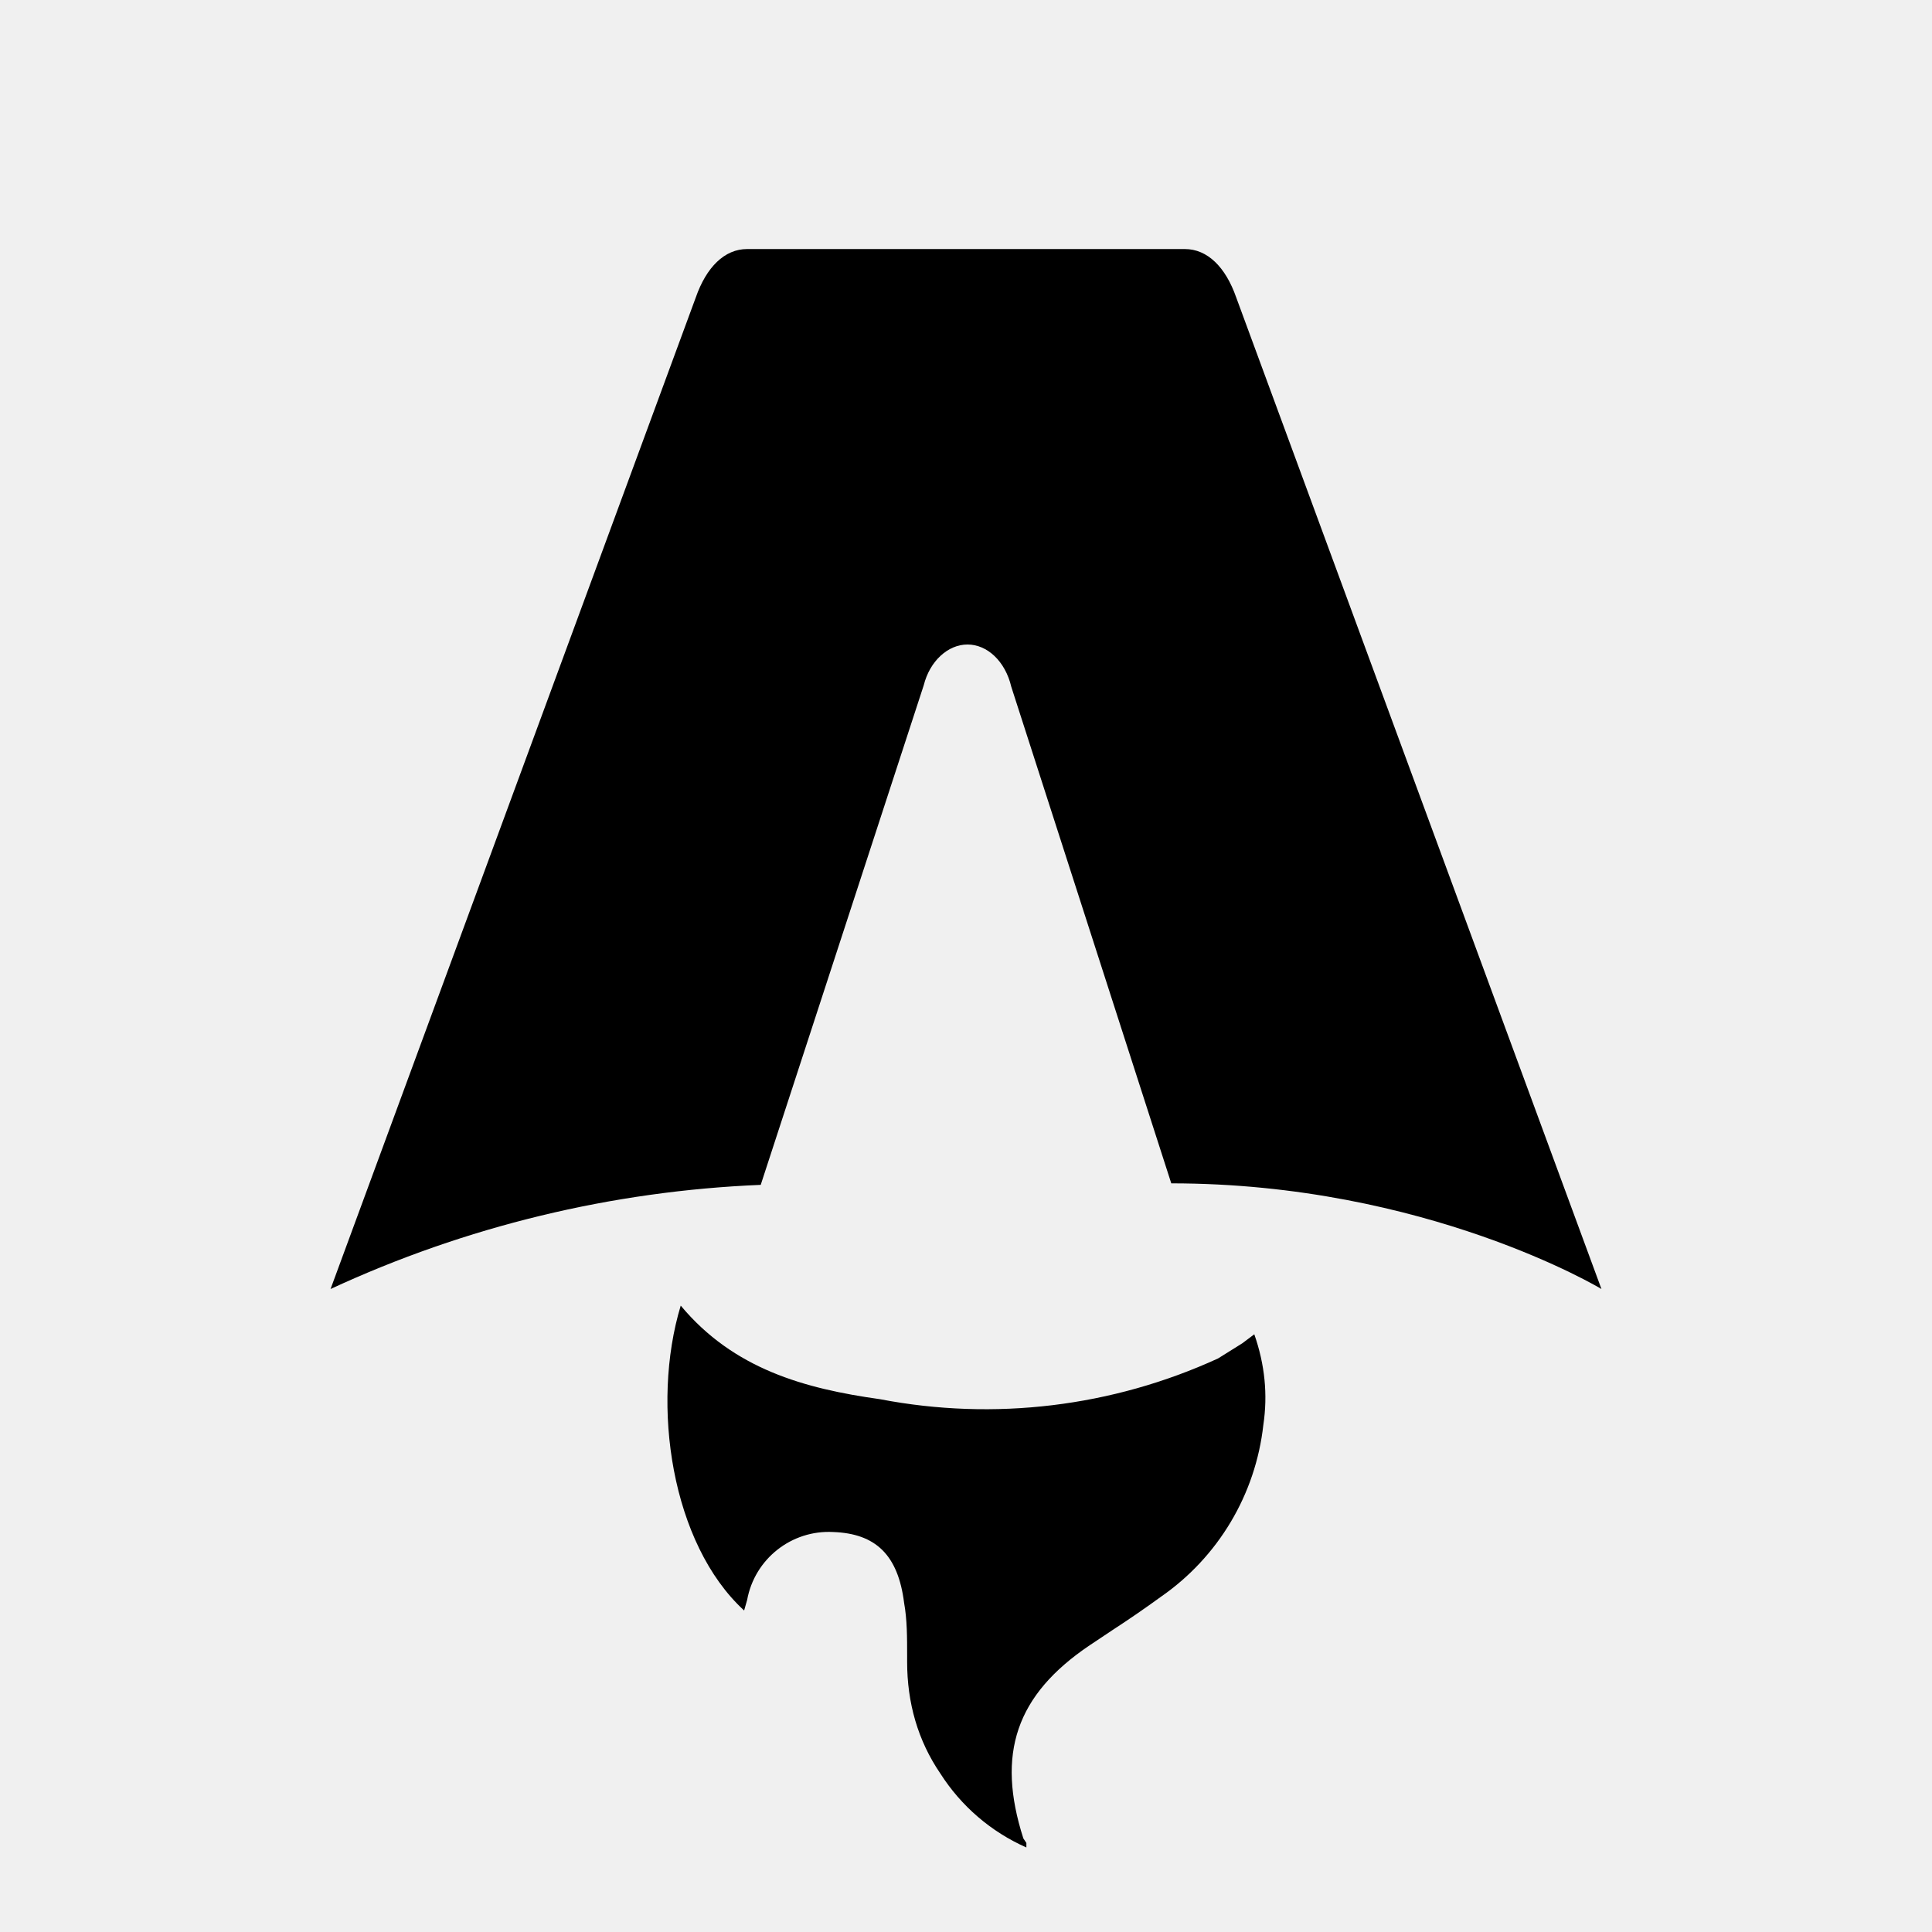
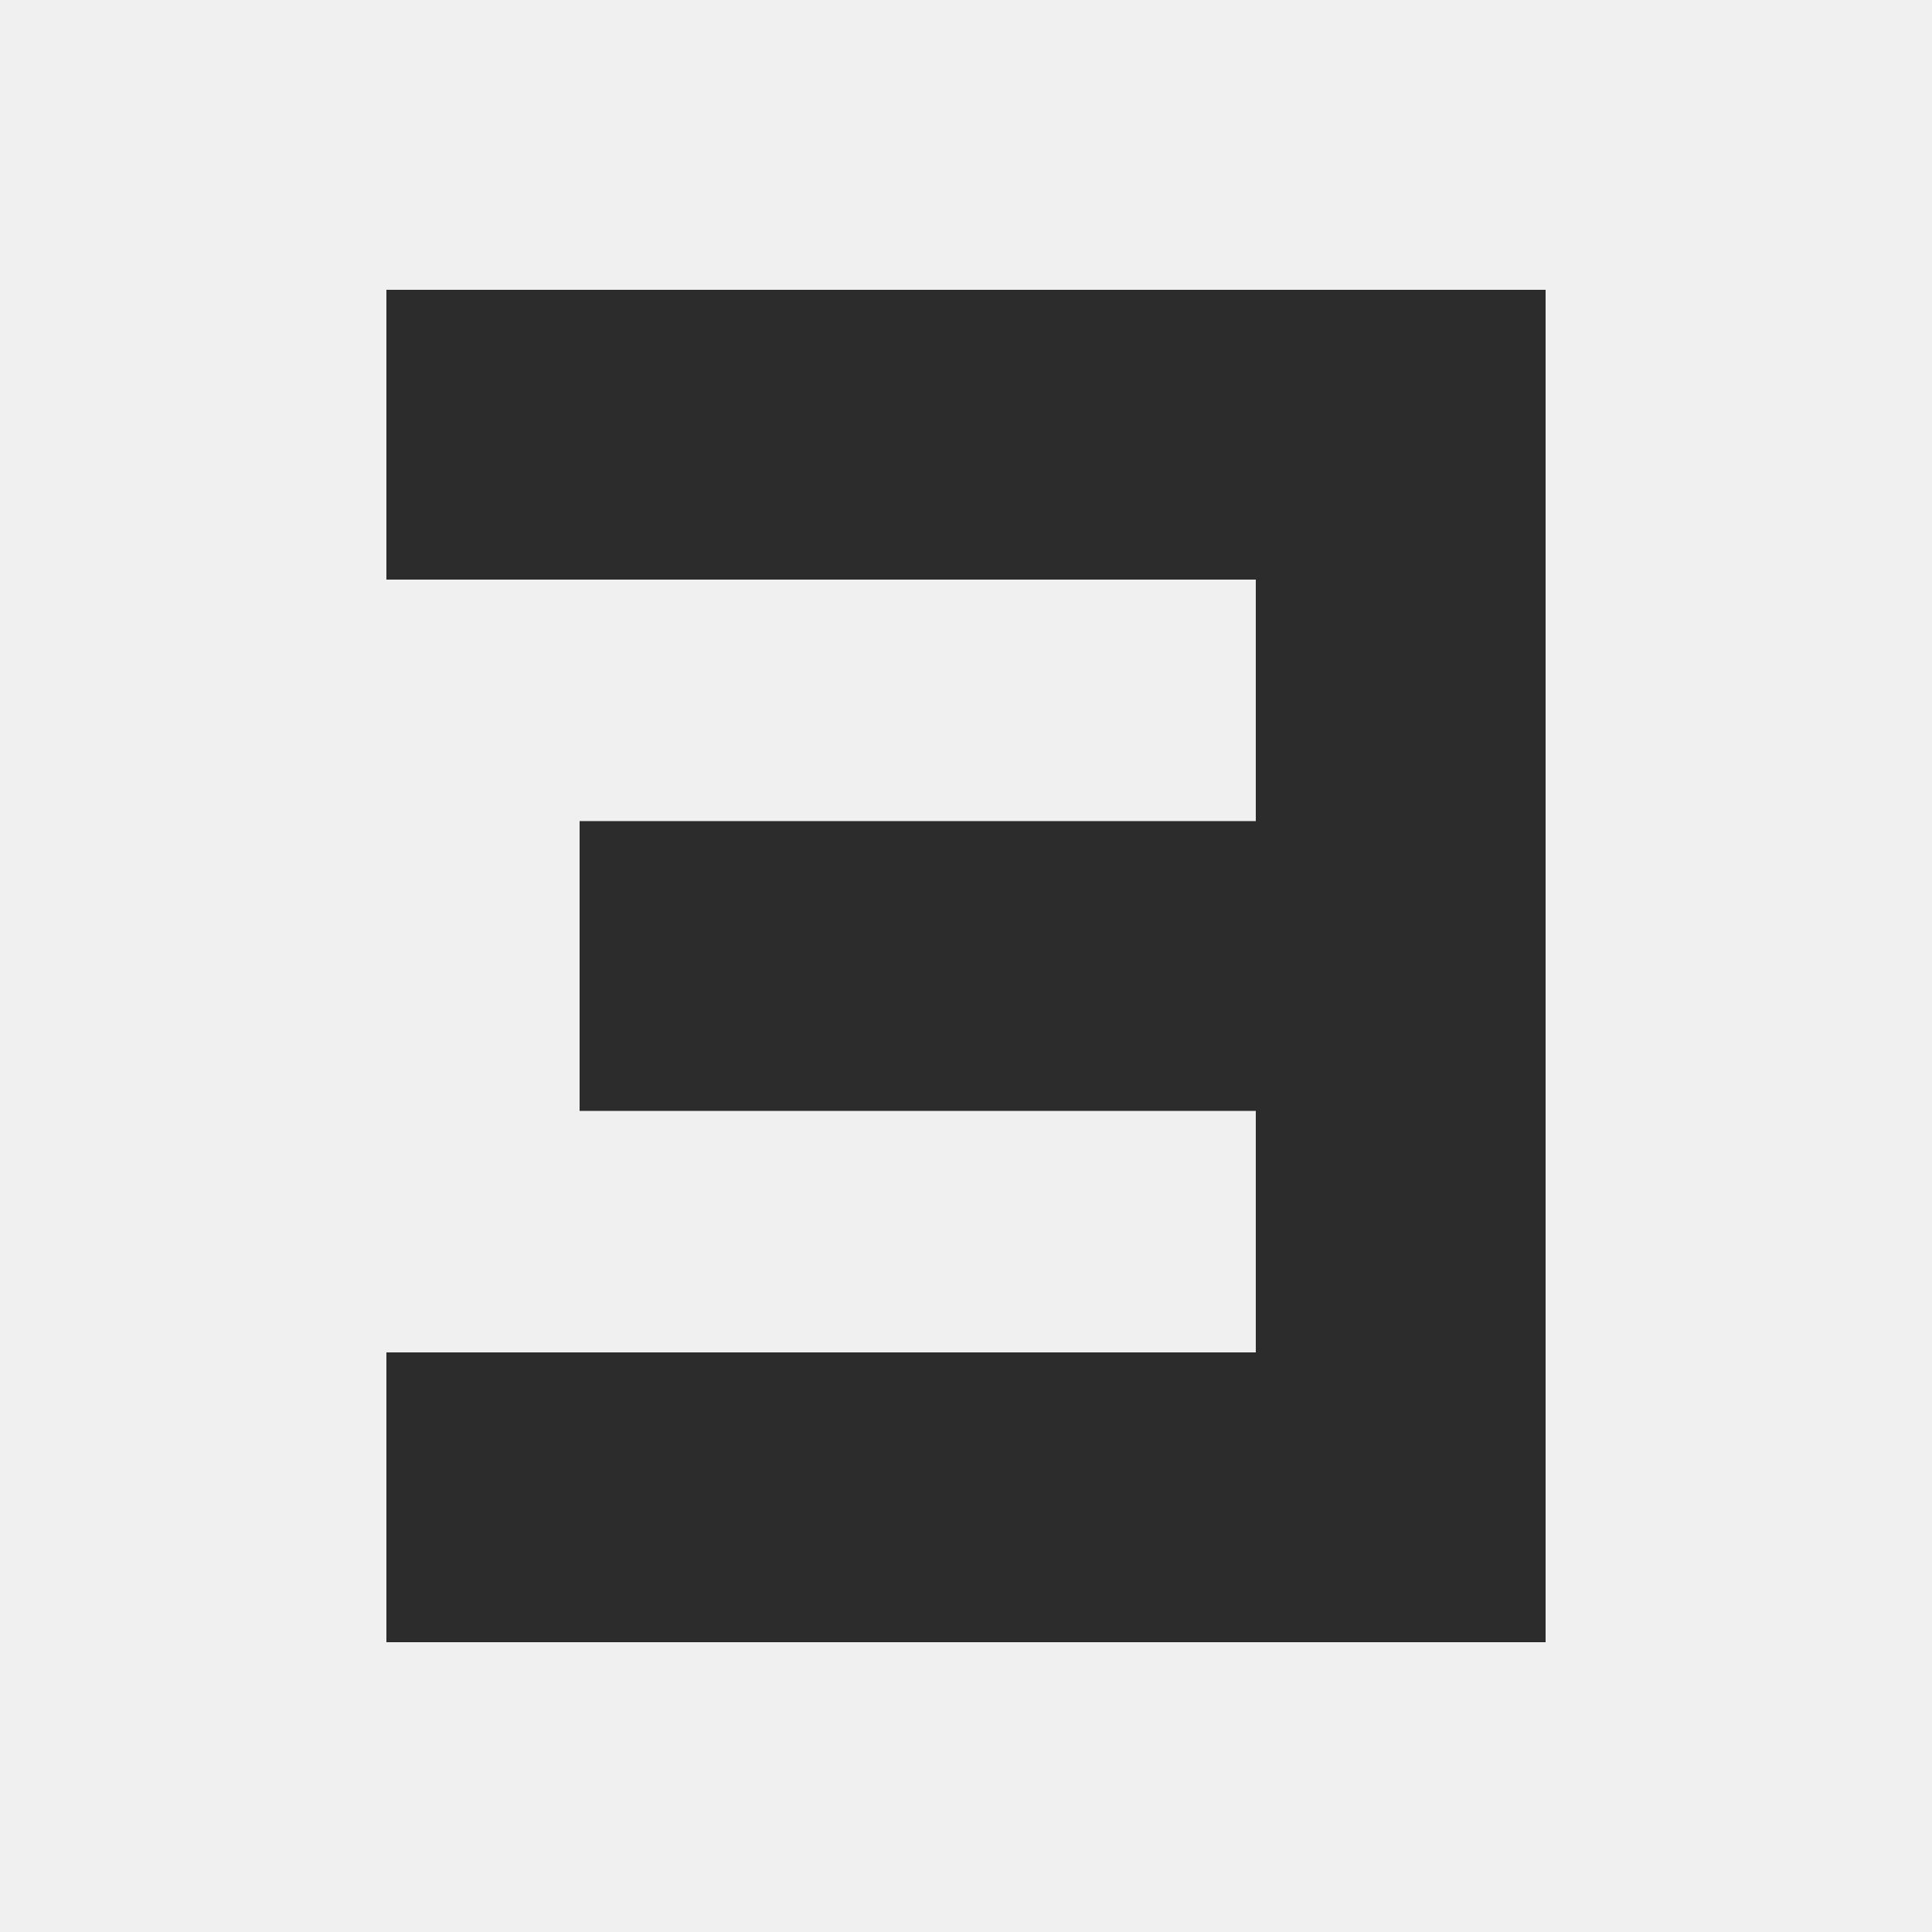
- <svg xmlns="http://www.w3.org/2000/svg" fill="none" viewBox="0 0 128 128">
-   <path d="M50.4 78.5a75.1 75.1 0 0 0-28.5 6.9l24.2-65.7c.7-2 1.9-3.2 3.4-3.2h29c1.5 0 2.7 1.2 3.4 3.2l24.2 65.7s-11.6-7-28.5-7L67 45.5c-.4-1.7-1.6-2.8-2.9-2.8-1.3 0-2.5 1.1-2.9 2.7L50.4 78.5Zm-1.1 28.2Zm-4.2-20.2c-2 6.6-.6 15.8 4.2 20.2a17.5 17.5 0 0 1 .2-.7 5.5 5.5 0 0 1 5.7-4.5c2.8.1 4.3 1.5 4.7 4.7.2 1.1.2 2.3.2 3.5v.4c0 2.7.7 5.2 2.2 7.4a13 13 0 0 0 5.7 4.9v-.3l-.2-.3c-1.8-5.6-.5-9.5 4.4-12.8l1.5-1a73 73 0 0 0 3.2-2.2 16 16 0 0 0 6.8-11.4c.3-2 .1-4-.6-6l-.8.6-1.6 1a37 37 0 0 1-22.4 2.7c-5-.7-9.7-2-13.2-6.2Z" />
-   <style>
-         path { fill: #000; }
-         @media (prefers-color-scheme: dark) {
-             path { fill: #FFF; }
-         }
-     </style>
+ <svg xmlns="http://www.w3.org/2000/svg" viewBox="0 0 100 100" width="256" height="256">
+   <path fill="#2C2C2C" d="M 20 15 L 80 15 L 80 85 L 20 85 L 20 70 L 65 70 L 65 57.5 L 30 57.5 L 30 42.5 L 65 42.5 L 65 30 L 20 30 Z" />
</svg>
